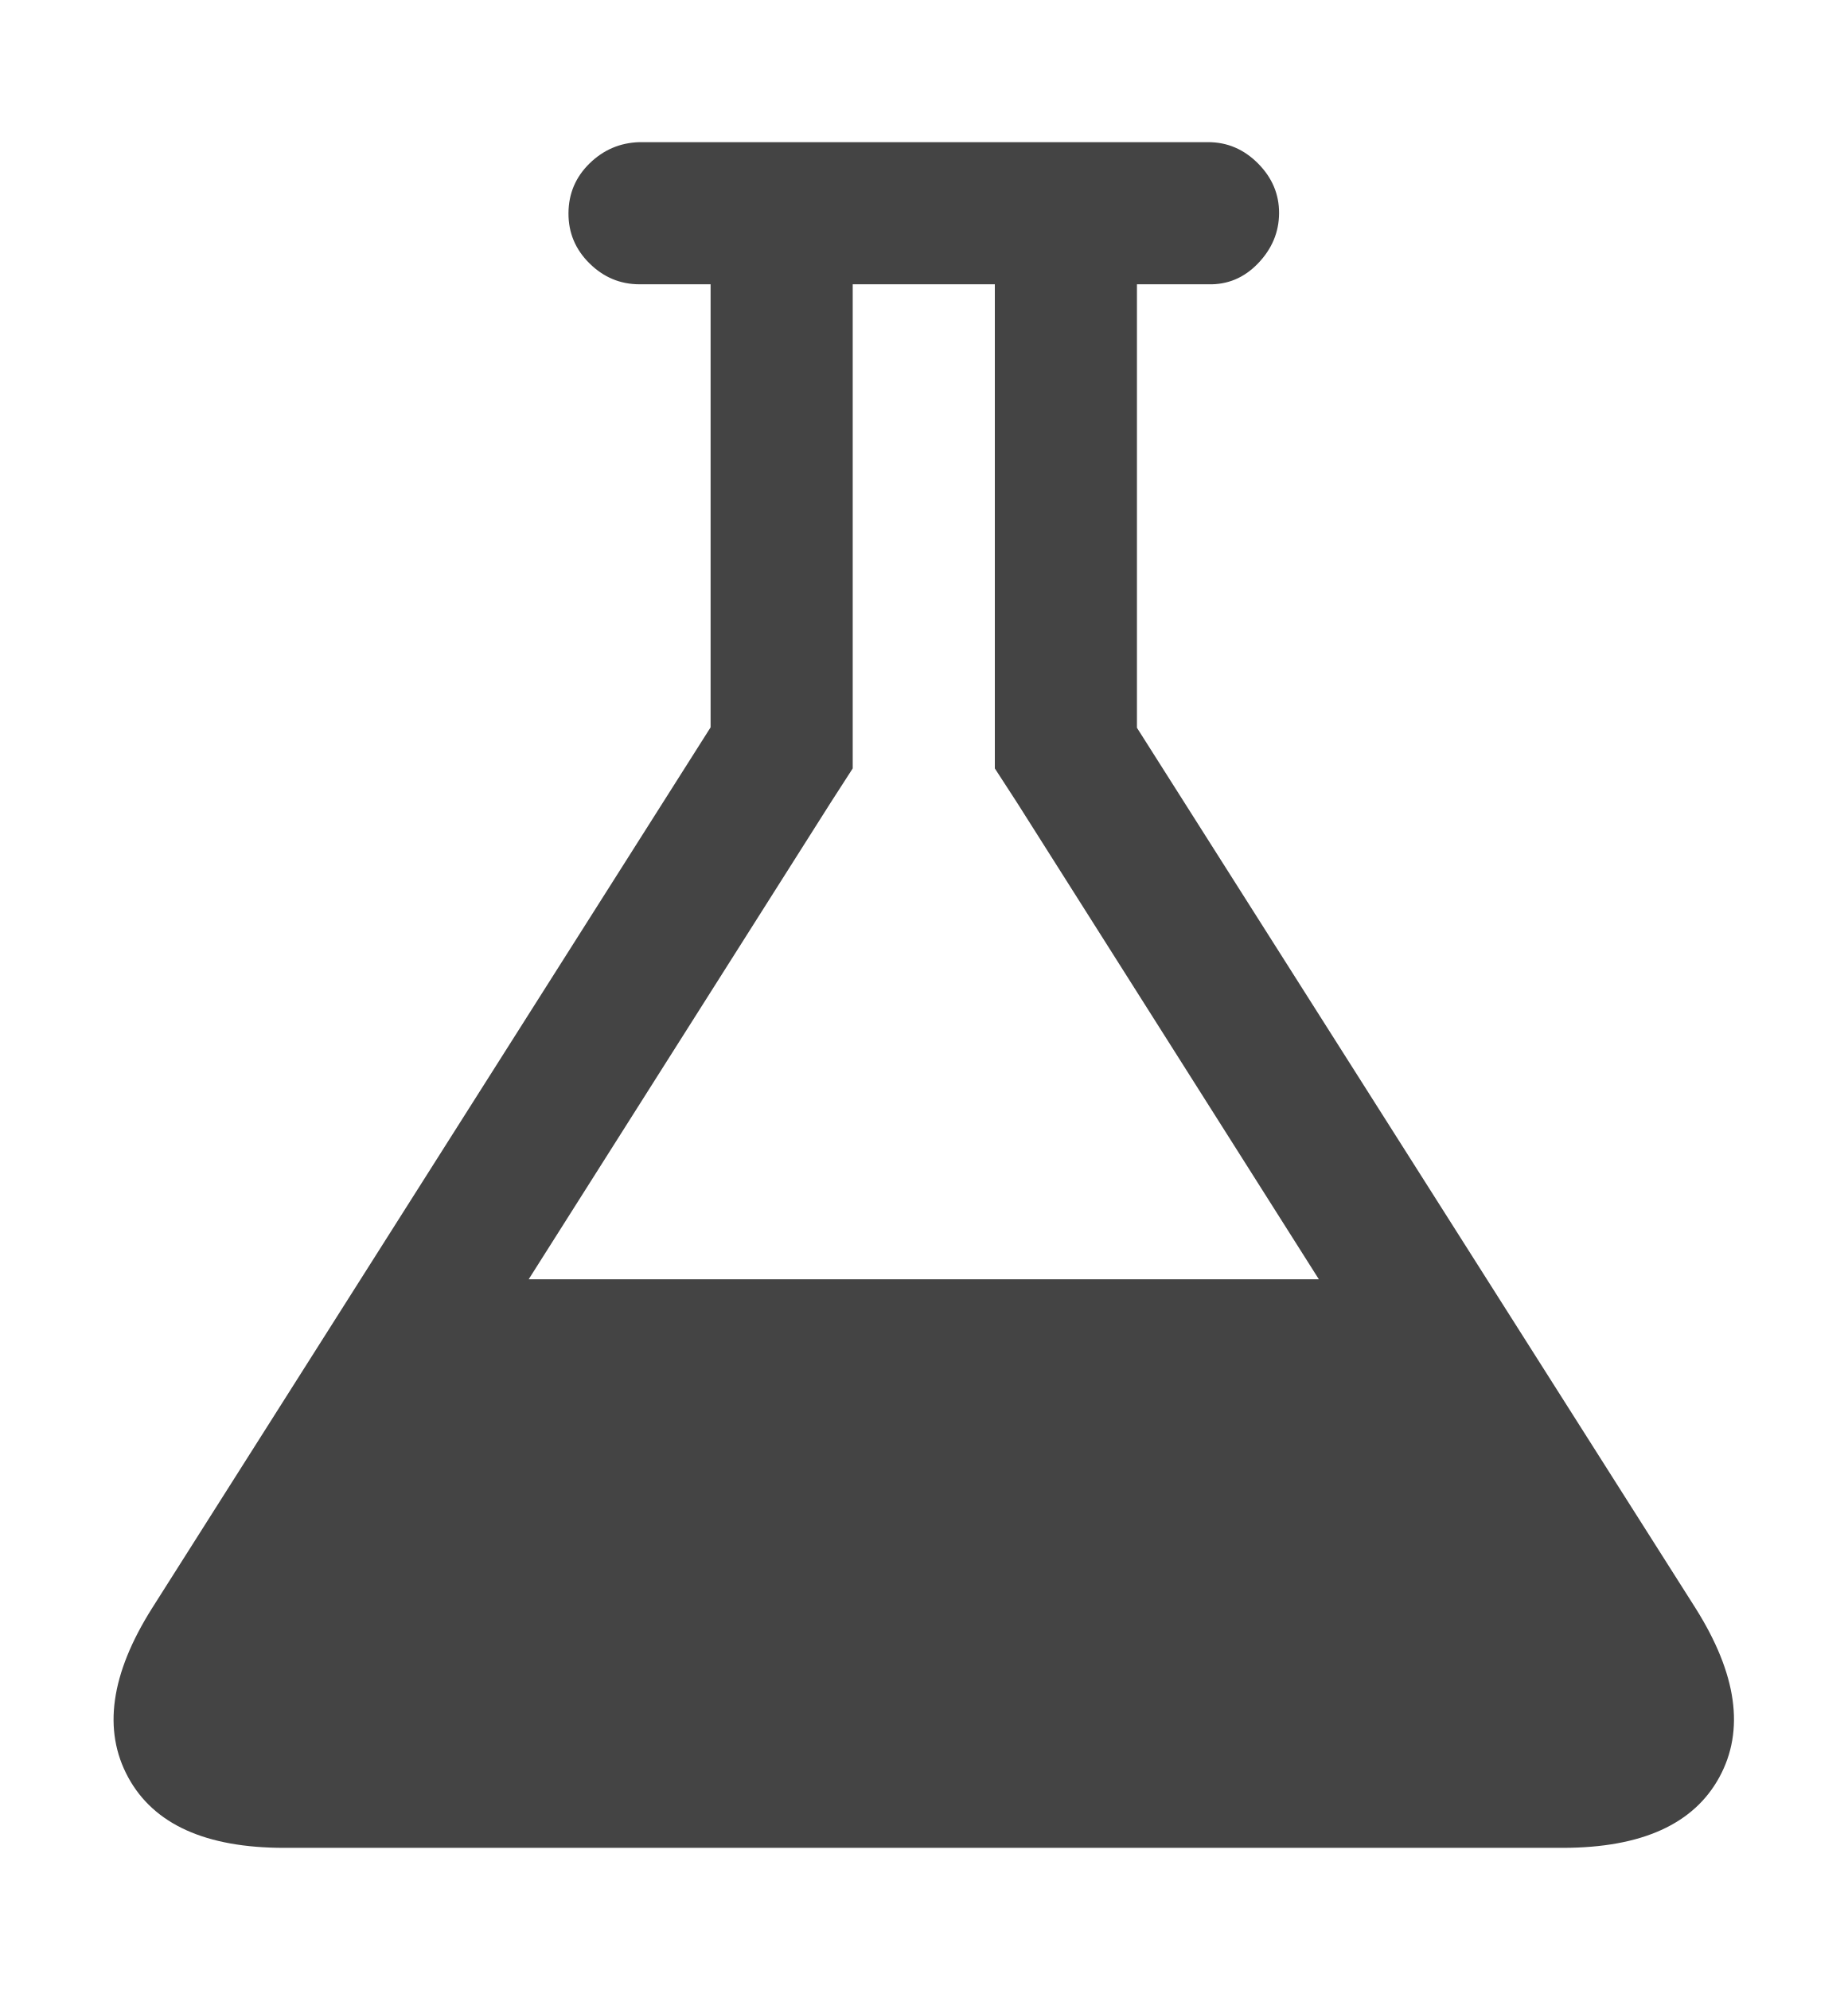
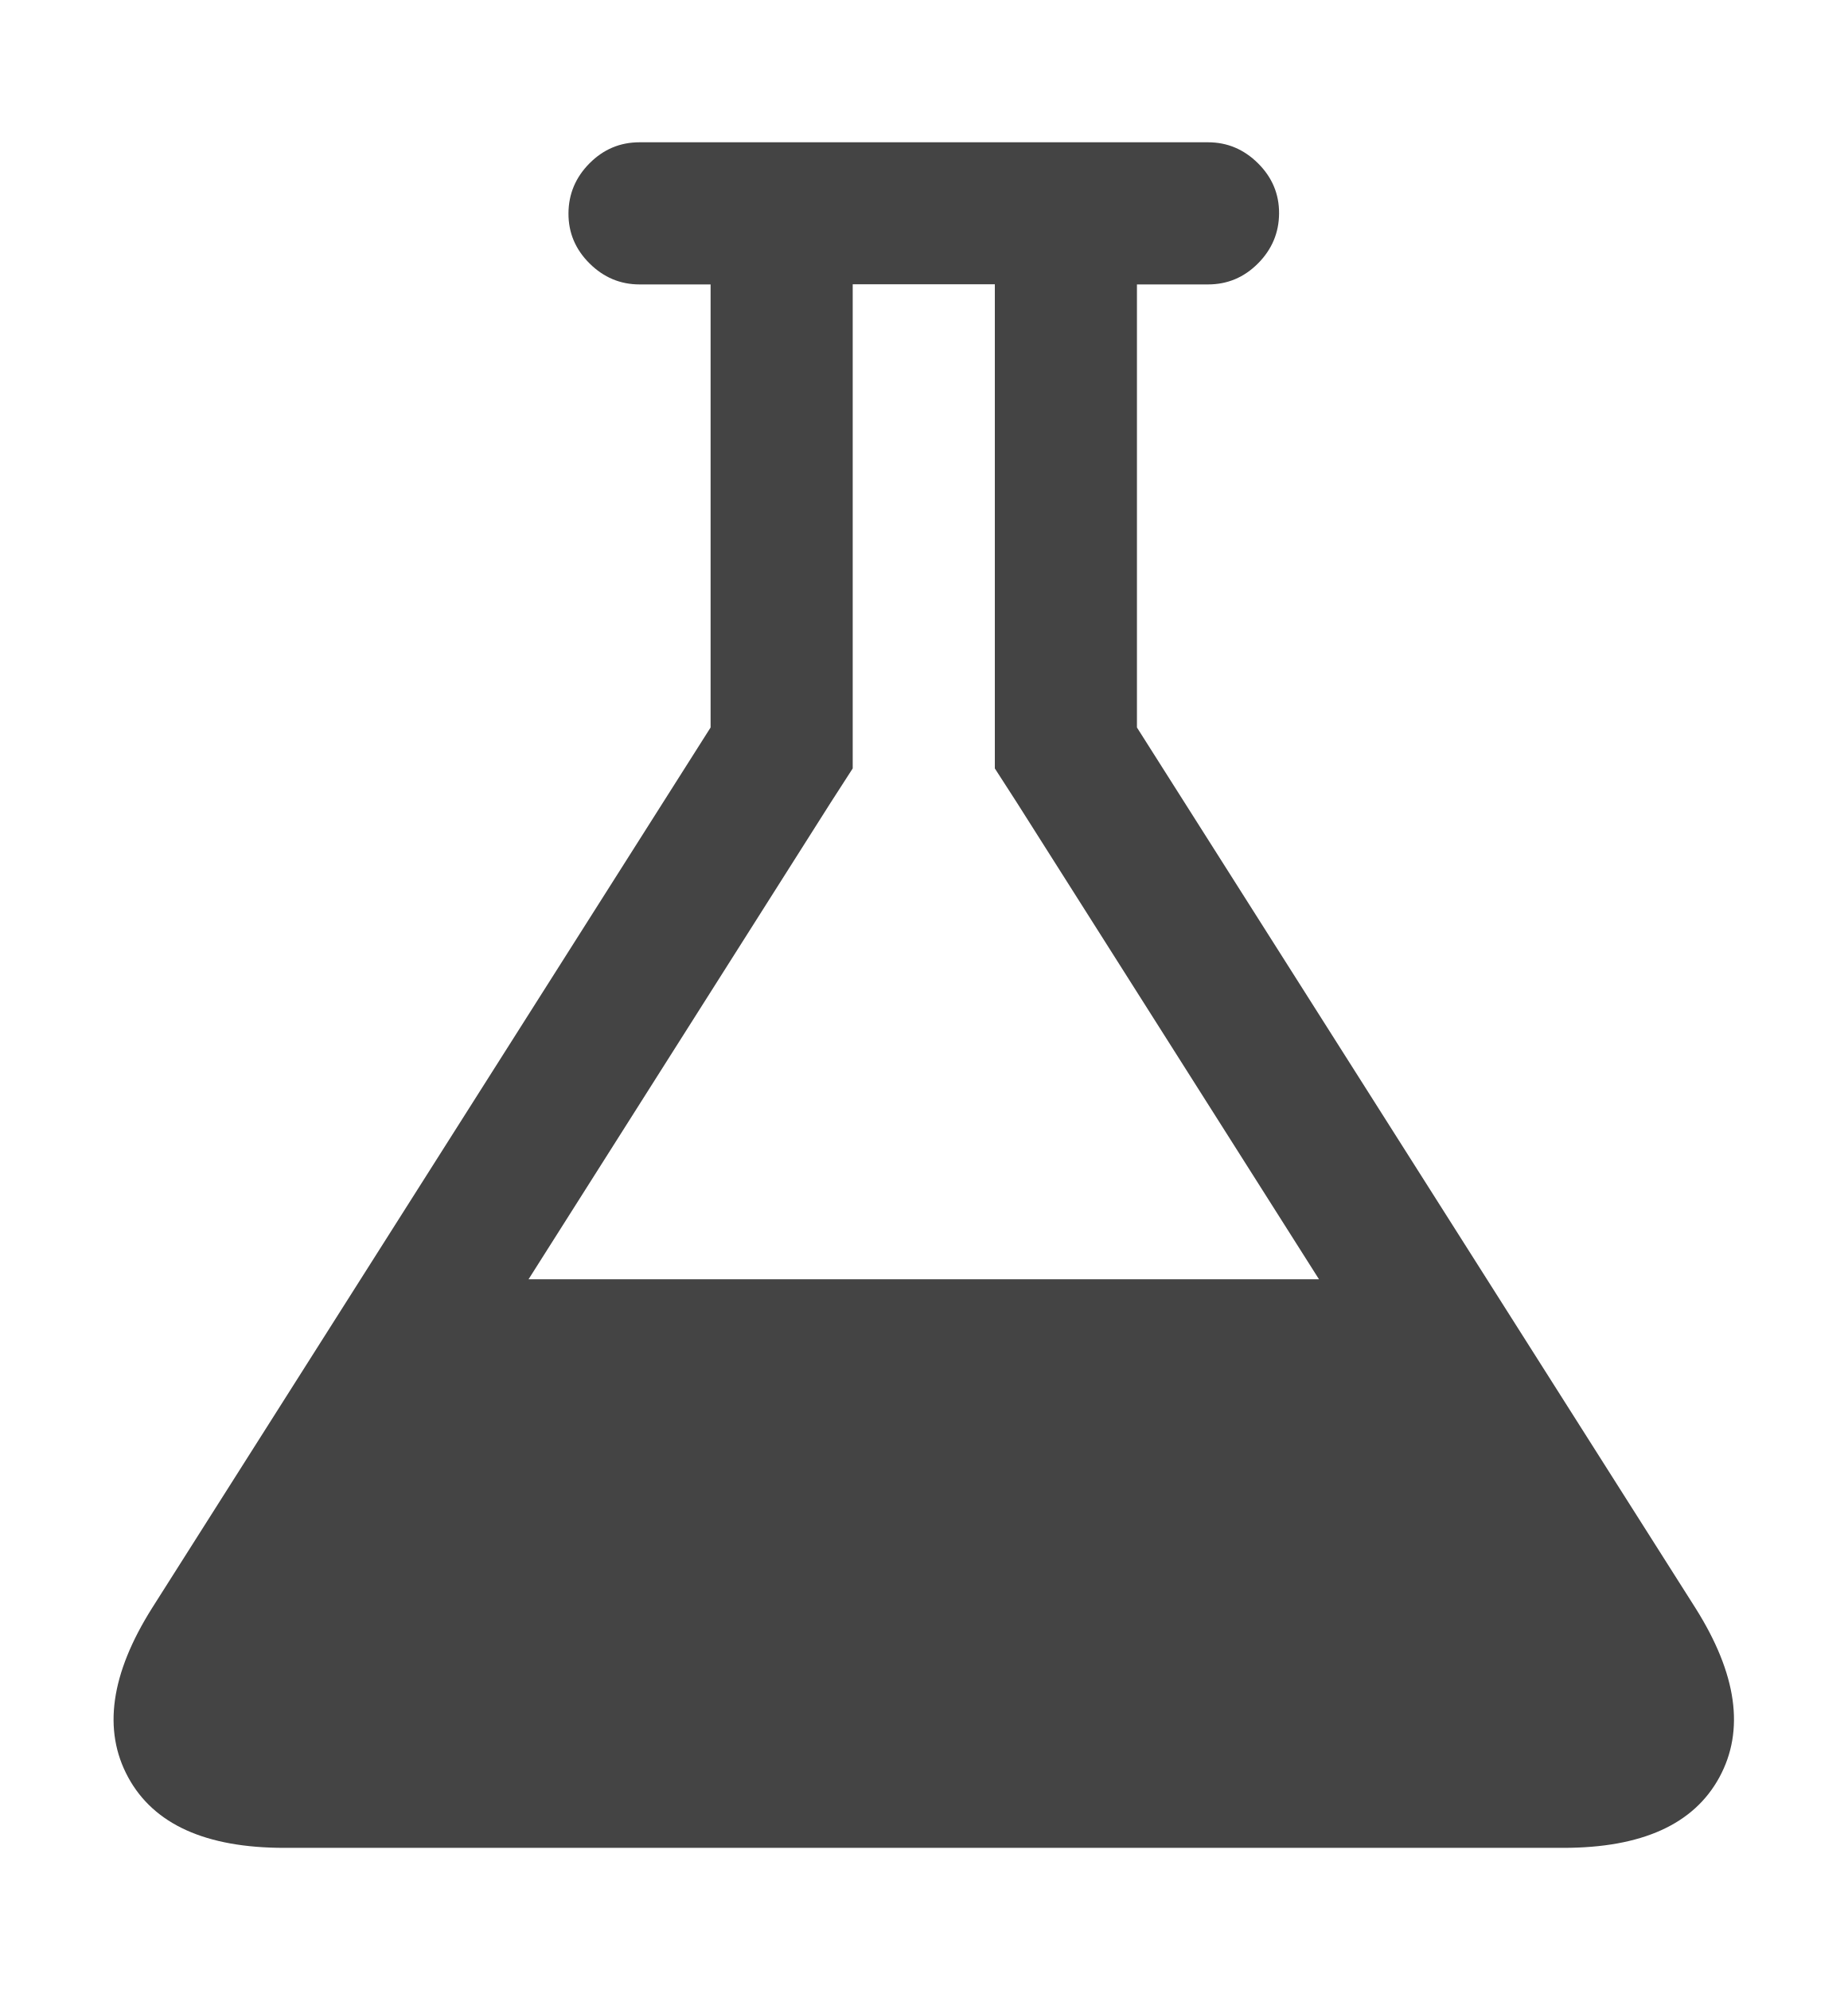
- <svg xmlns="http://www.w3.org/2000/svg" width="13" height="14" viewBox="0 0 13 14">
-   <path fill="#444" d="M11.93 11.313q.438.695.168 1.19T11 13H2q-.828 0-1.098-.496t.168-1.19L5 5.117V2h-.5q-.203 0-.352-.147T4 1.5t.148-.35T4.5 1h4q.203 0 .352.15T9 1.5t-.148.353T8.5 2H8V5.12zM5.844 5.648L3.72 9h5.56L7.157 5.648 7 5.406V2H6v3.406z" />
+ <svg xmlns="http://www.w3.org/2000/svg" width="13" height="14">
+   <path fill="#444" d="M11.93 11.313q.438.695.168 1.191T11 13H2q-.828 0-1.098-.496t.168-1.191L5 5.118V2.001h-.5q-.203 0-.352-.148T4 1.501t.148-.352.352-.148h4q.203 0 .352.148T9 1.501t-.148.352-.352.148H8v3.117zM5.844 5.648L3.719 9h5.562L7.156 5.648 7 5.406V2H6v3.406z" />
</svg>
